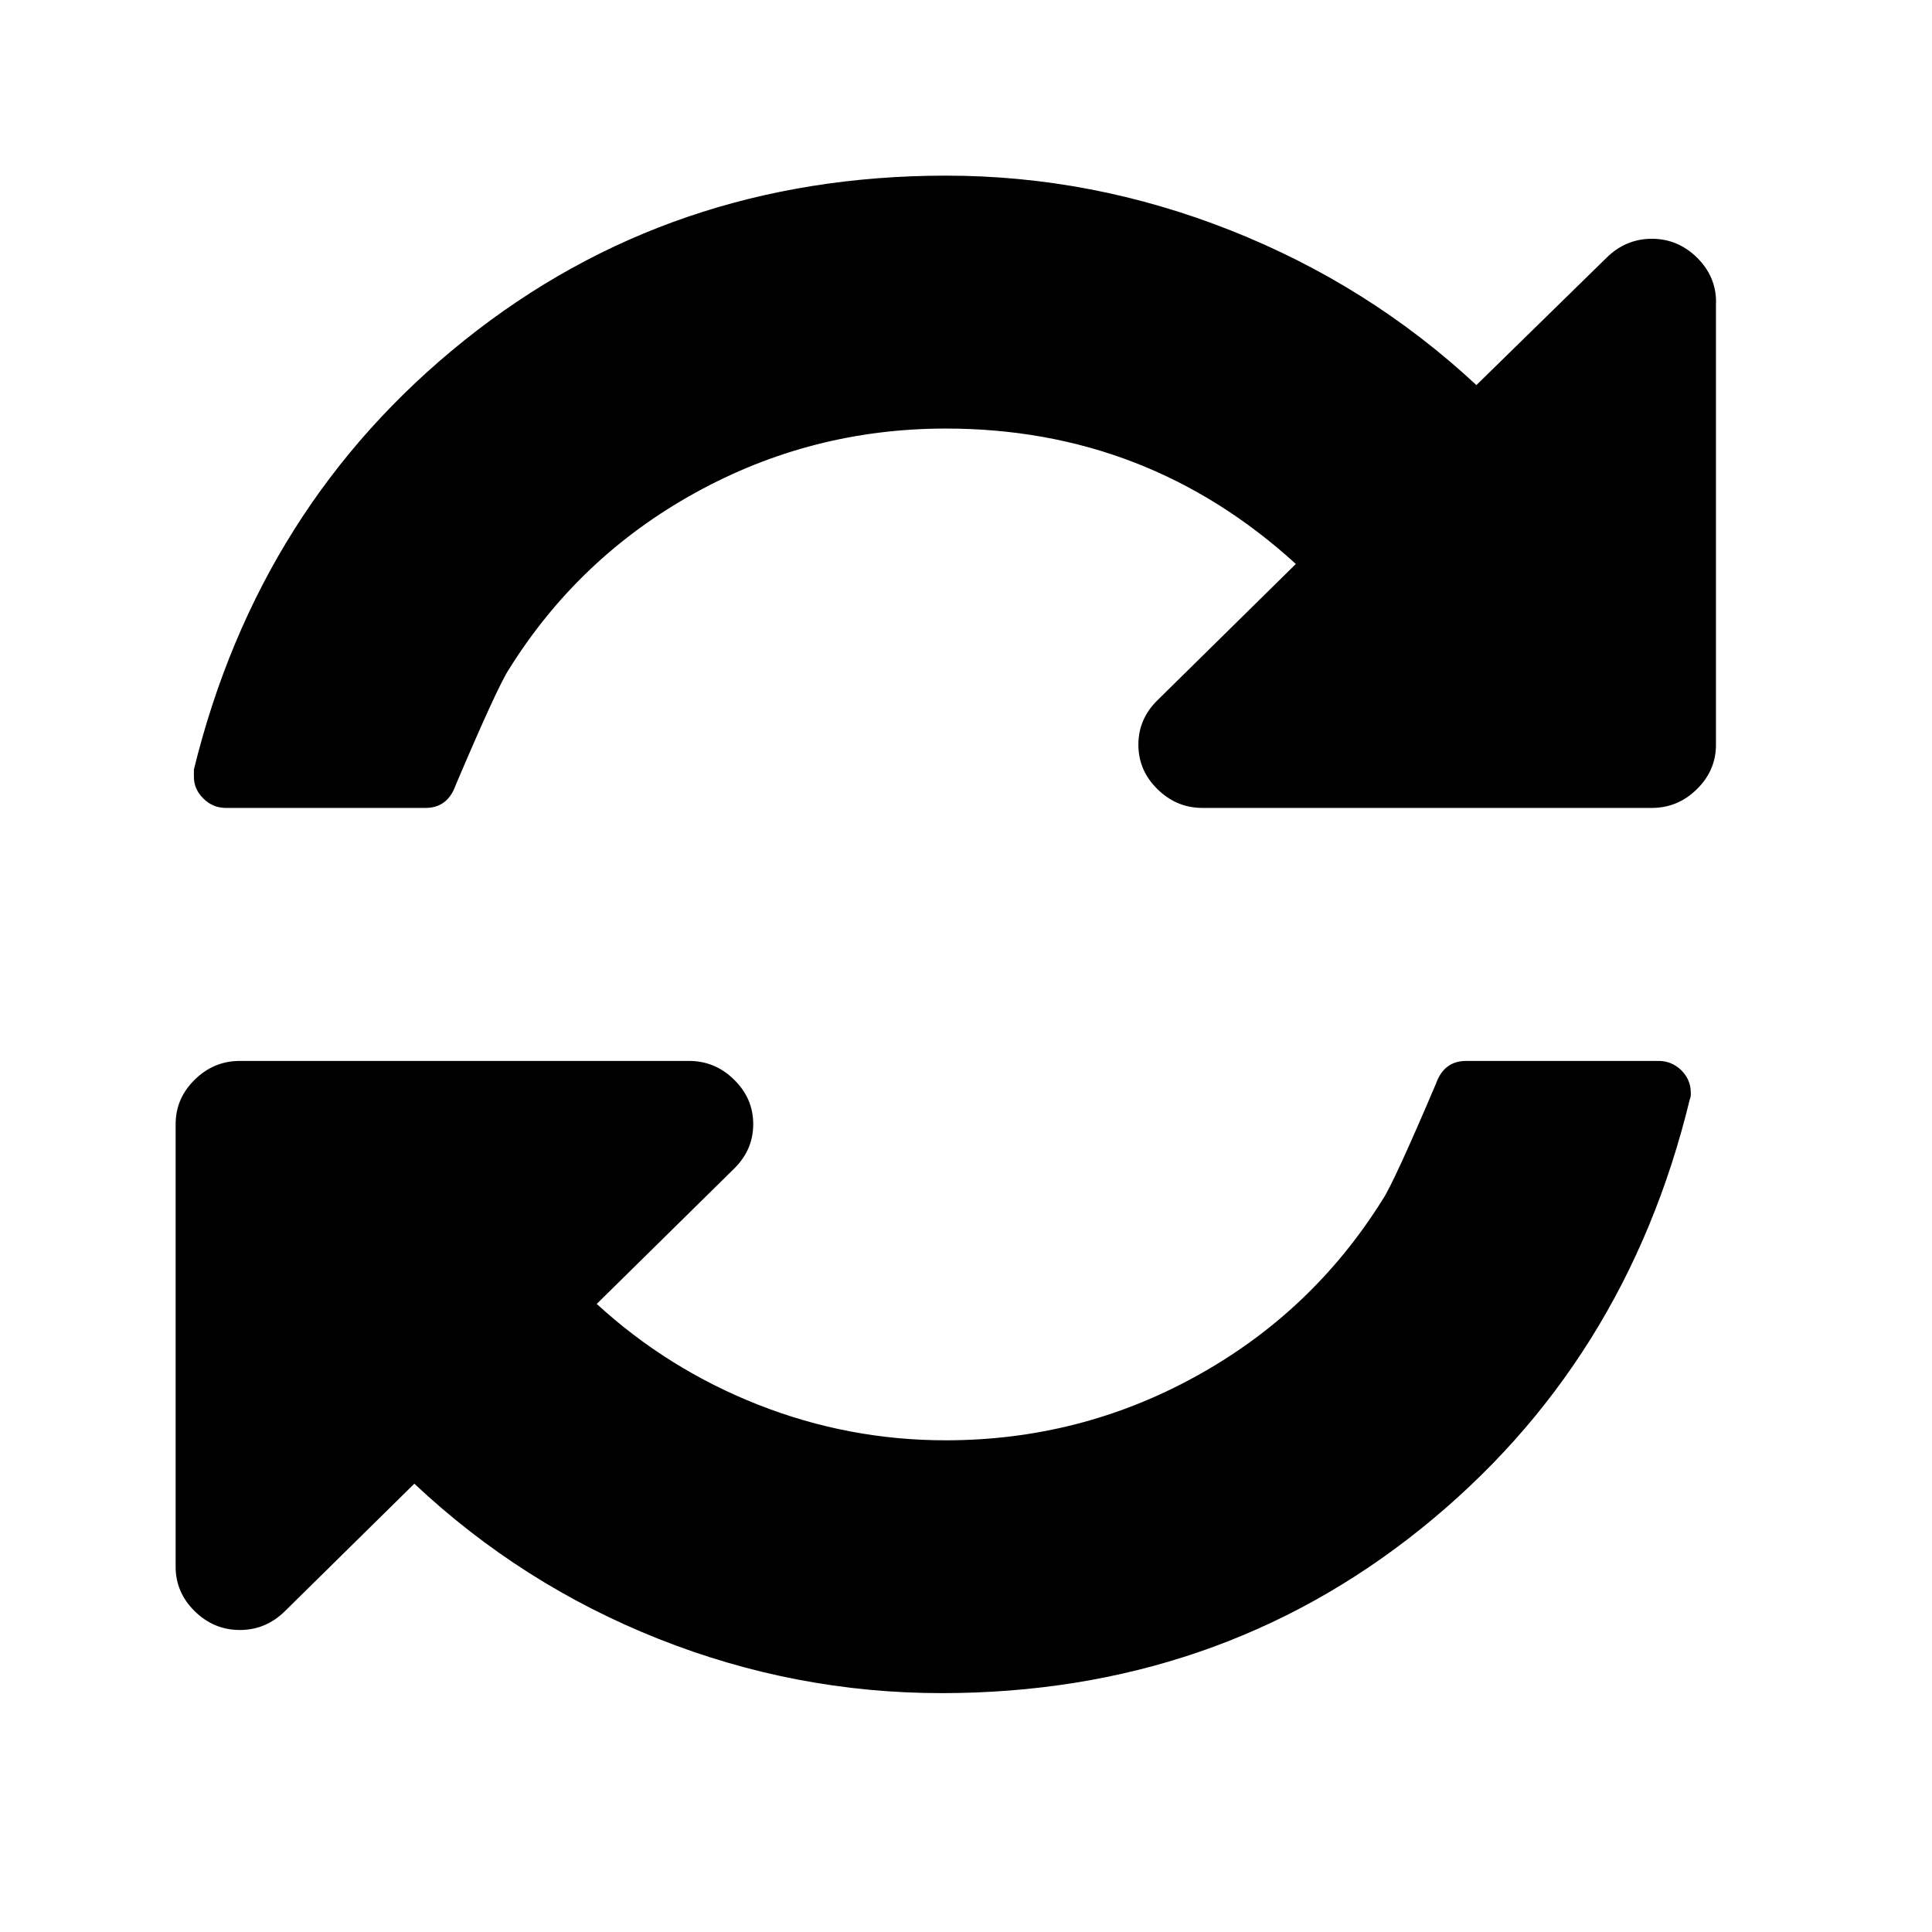
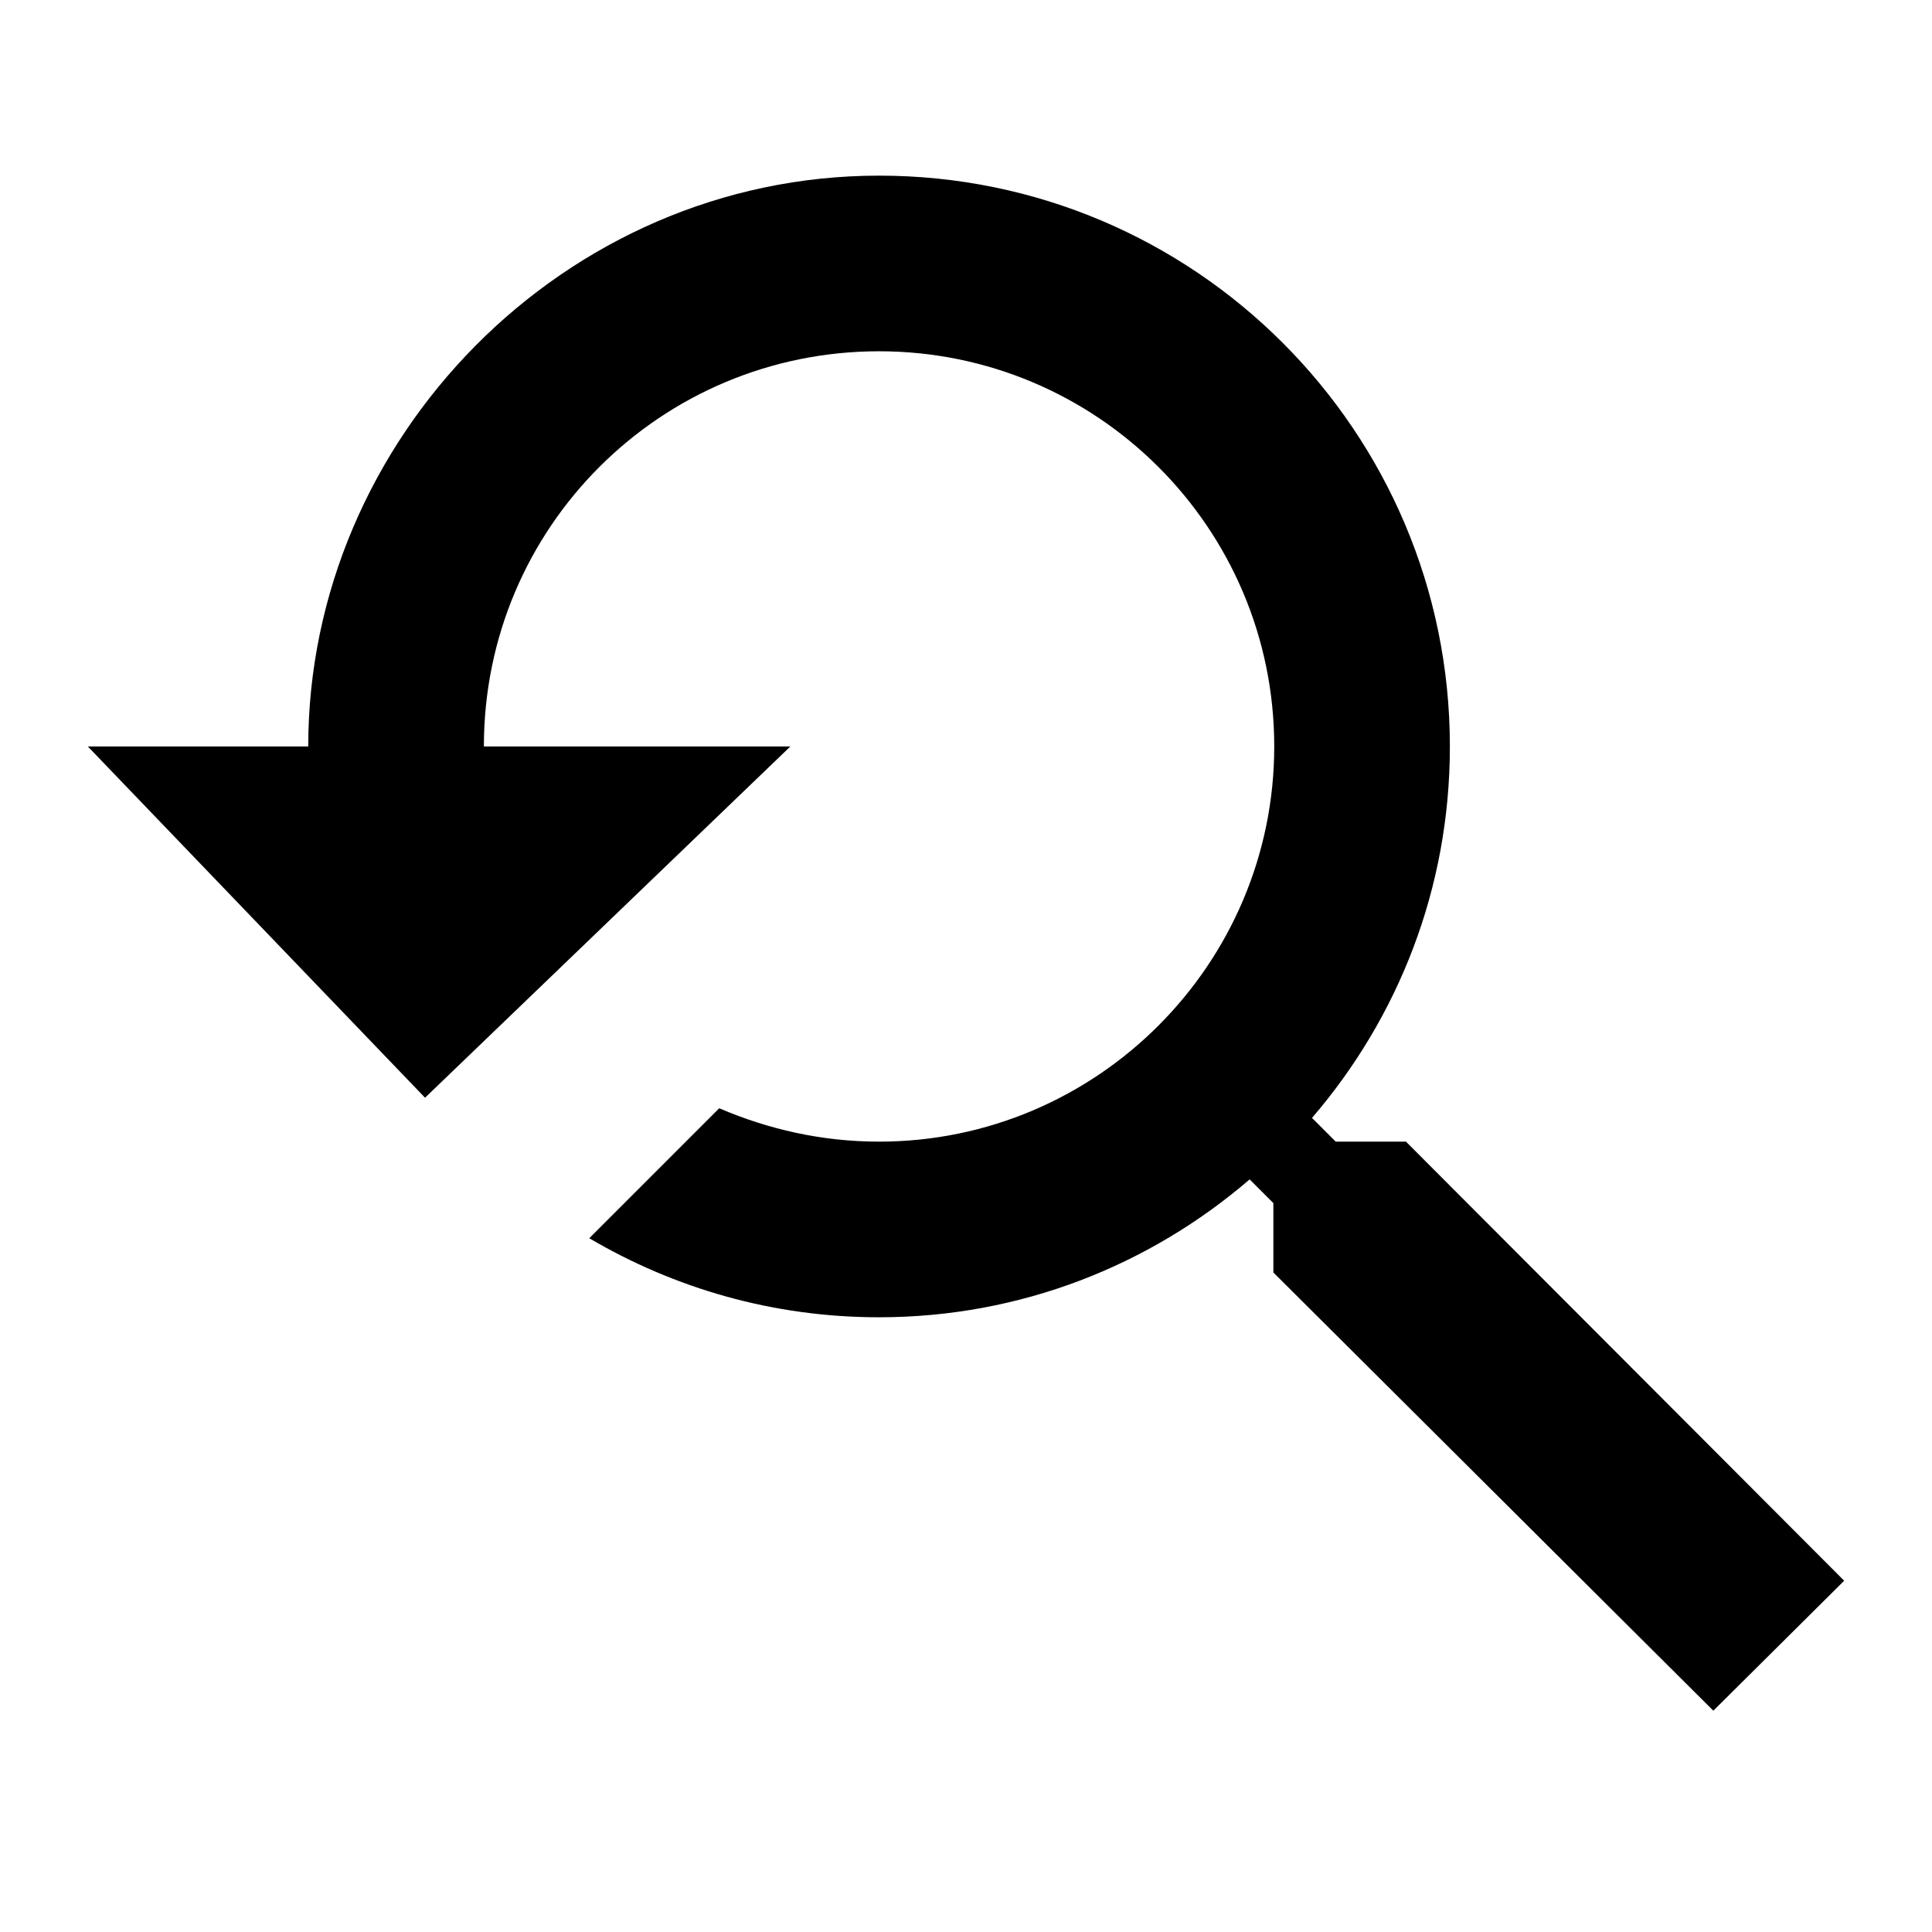
<svg xmlns="http://www.w3.org/2000/svg" width="22px" height="22px" viewBox="0 0 22 22" version="1.1">
  <defs />
  <g id="Page-1" stroke="none" stroke-width="1" fill="none" fill-rule="evenodd">
    <g id="enrichment-reference-data-lookup" fill="#000000">
-       <path d="M19.254,12.44 C19.254,12.477 19.251,12.503 19.242,12.518 C18.755,14.529 17.735,16.158 16.182,17.407 C14.629,18.655 12.81,19.279 10.724,19.28 C9.612,19.28 8.537,19.074 7.498,18.662 C6.459,18.249 5.533,17.661 4.718,16.895 L3.244,18.347 C3.1,18.489 2.929,18.561 2.731,18.561 C2.533,18.561 2.362,18.489 2.217,18.347 C2.072,18.204 2,18.036 2,17.841 L2,12.801 C2,12.606 2.072,12.437 2.217,12.295 C2.362,12.152 2.533,12.081 2.731,12.081 L7.846,12.081 C8.044,12.081 8.215,12.152 8.36,12.295 C8.505,12.437 8.577,12.606 8.577,12.801 C8.577,12.996 8.505,13.164 8.36,13.307 L6.795,14.848 C7.335,15.343 7.948,15.726 8.634,15.996 C9.319,16.266 10.031,16.401 10.769,16.401 C11.789,16.401 12.741,16.157 13.624,15.669 C14.506,15.182 15.214,14.51 15.747,13.655 C15.831,13.528 16.033,13.089 16.352,12.339 C16.413,12.167 16.528,12.081 16.695,12.081 L18.887,12.081 C18.986,12.081 19.072,12.116 19.145,12.187 C19.217,12.259 19.253,12.343 19.253,12.441 L19.254,12.44 L19.254,12.44 Z M19.54,3.44 L19.54,8.48 C19.54,8.675 19.468,8.844 19.323,8.986 C19.178,9.129 19.007,9.2 18.809,9.2 L13.694,9.2 C13.496,9.2 13.325,9.129 13.18,8.986 C13.035,8.844 12.963,8.675 12.963,8.48 C12.963,8.285 13.035,8.116 13.18,7.974 L14.756,6.422 C13.629,5.394 12.301,4.88 10.771,4.88 C9.751,4.88 8.799,5.124 7.916,5.612 C7.034,6.099 6.325,6.771 5.793,7.625 C5.709,7.753 5.507,8.192 5.188,8.942 C5.127,9.114 5.012,9.2 4.845,9.2 L2.573,9.2 C2.474,9.2 2.388,9.165 2.316,9.093 C2.243,9.022 2.207,8.938 2.208,8.84 L2.208,8.762 C2.702,6.751 3.73,5.122 5.291,3.873 C6.851,2.625 8.678,2.001 10.771,2 C11.883,2 12.964,2.208 14.015,2.624 C15.065,3.04 15.998,3.627 16.812,4.385 L18.296,2.933 C18.441,2.791 18.612,2.719 18.81,2.719 C19.008,2.719 19.179,2.791 19.324,2.933 C19.468,3.076 19.541,3.244 19.541,3.439 L19.54,3.44 L19.54,3.44 Z" id="Imported-Layers" />
+       <path d="M16.01,13 L15.21,13 L14.94,12.73 C15.92,11.59 16.51,10.12 16.51,8.5 C16.51,4.91 13.6,2 10.01,2 C6.42,2 3.51,5 3.51,8.5 L1,8.5 L4.84,12.5 L9,8.5 L5.51,8.5 C5.51,6 7.53,4 10.01,4 C12.49,4 14.51,6.01 14.51,8.5 C14.51,10.98 12.49,13 10.01,13 C9.36,13 8.75,12.86 8.19,12.62 L6.71,14.1 C7.68,14.67 8.8,15 10.01,15 C11.62,15 13.09,14.41 14.23,13.43 L14.5,13.7 L14.5,14.49 L19.51,19.48 L21,18 L16.01,13 L16.01,13 Z" id="Shape" />
    </g>
  </g>
</svg>
